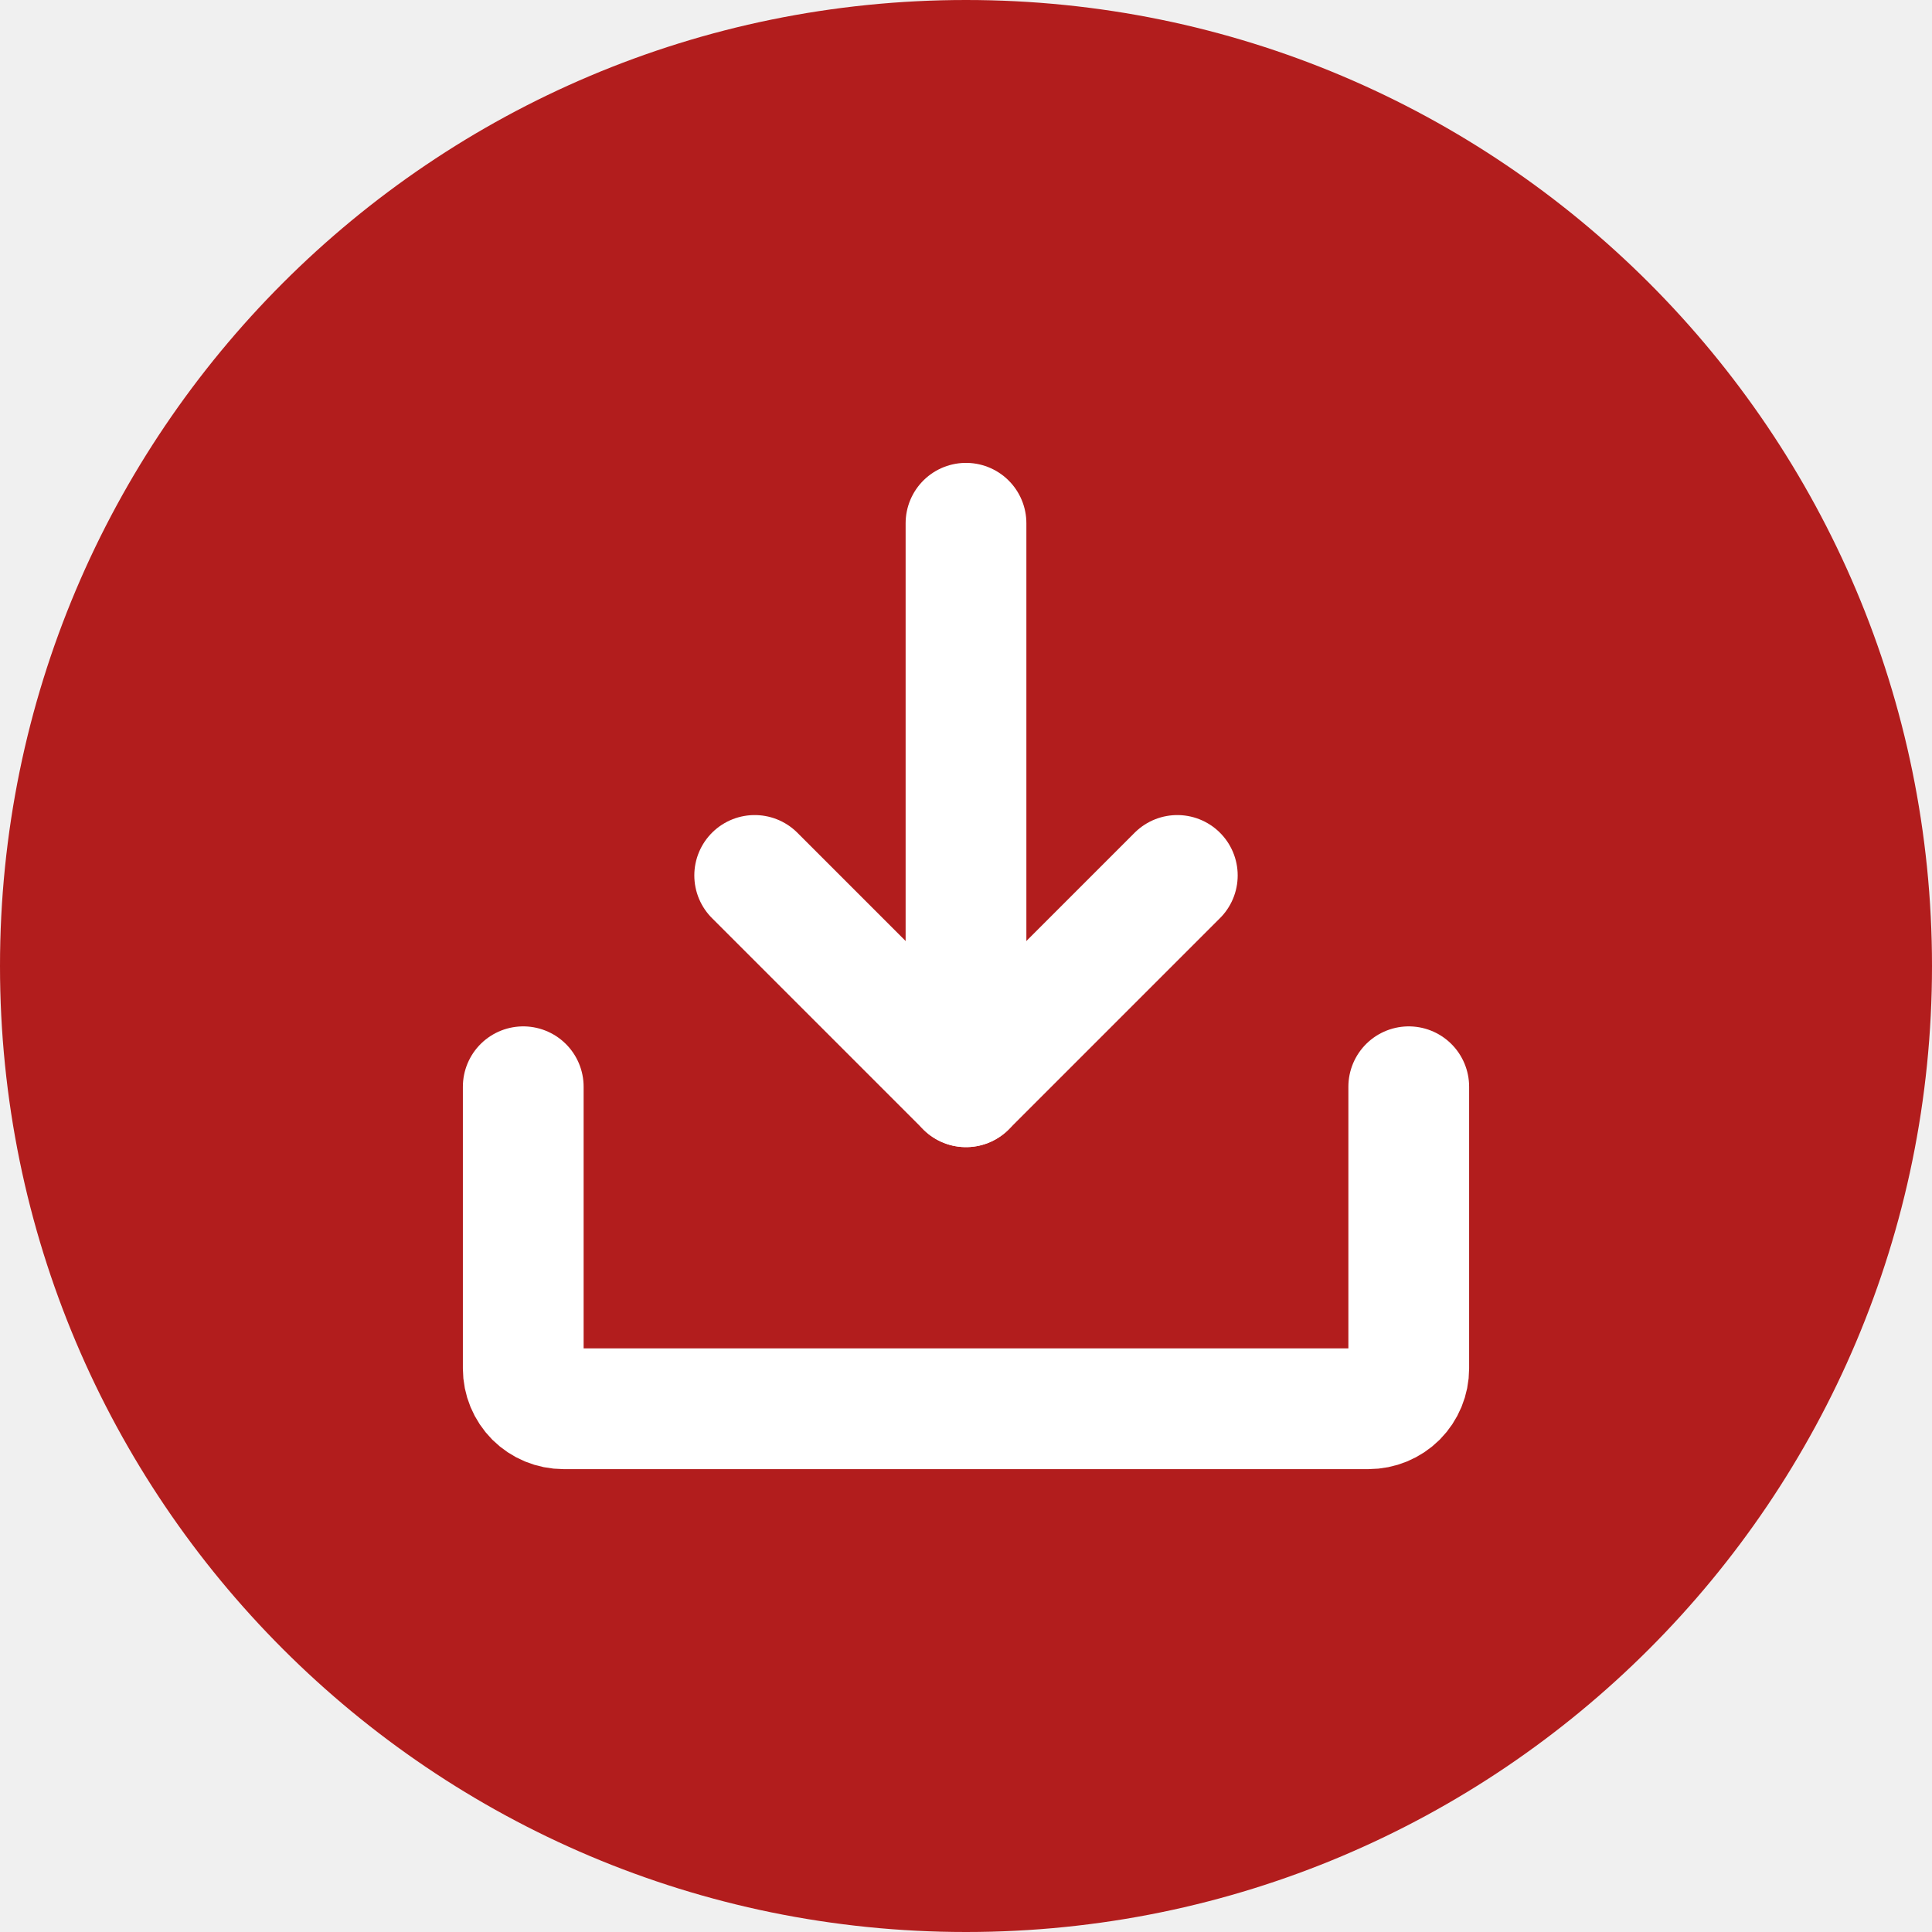
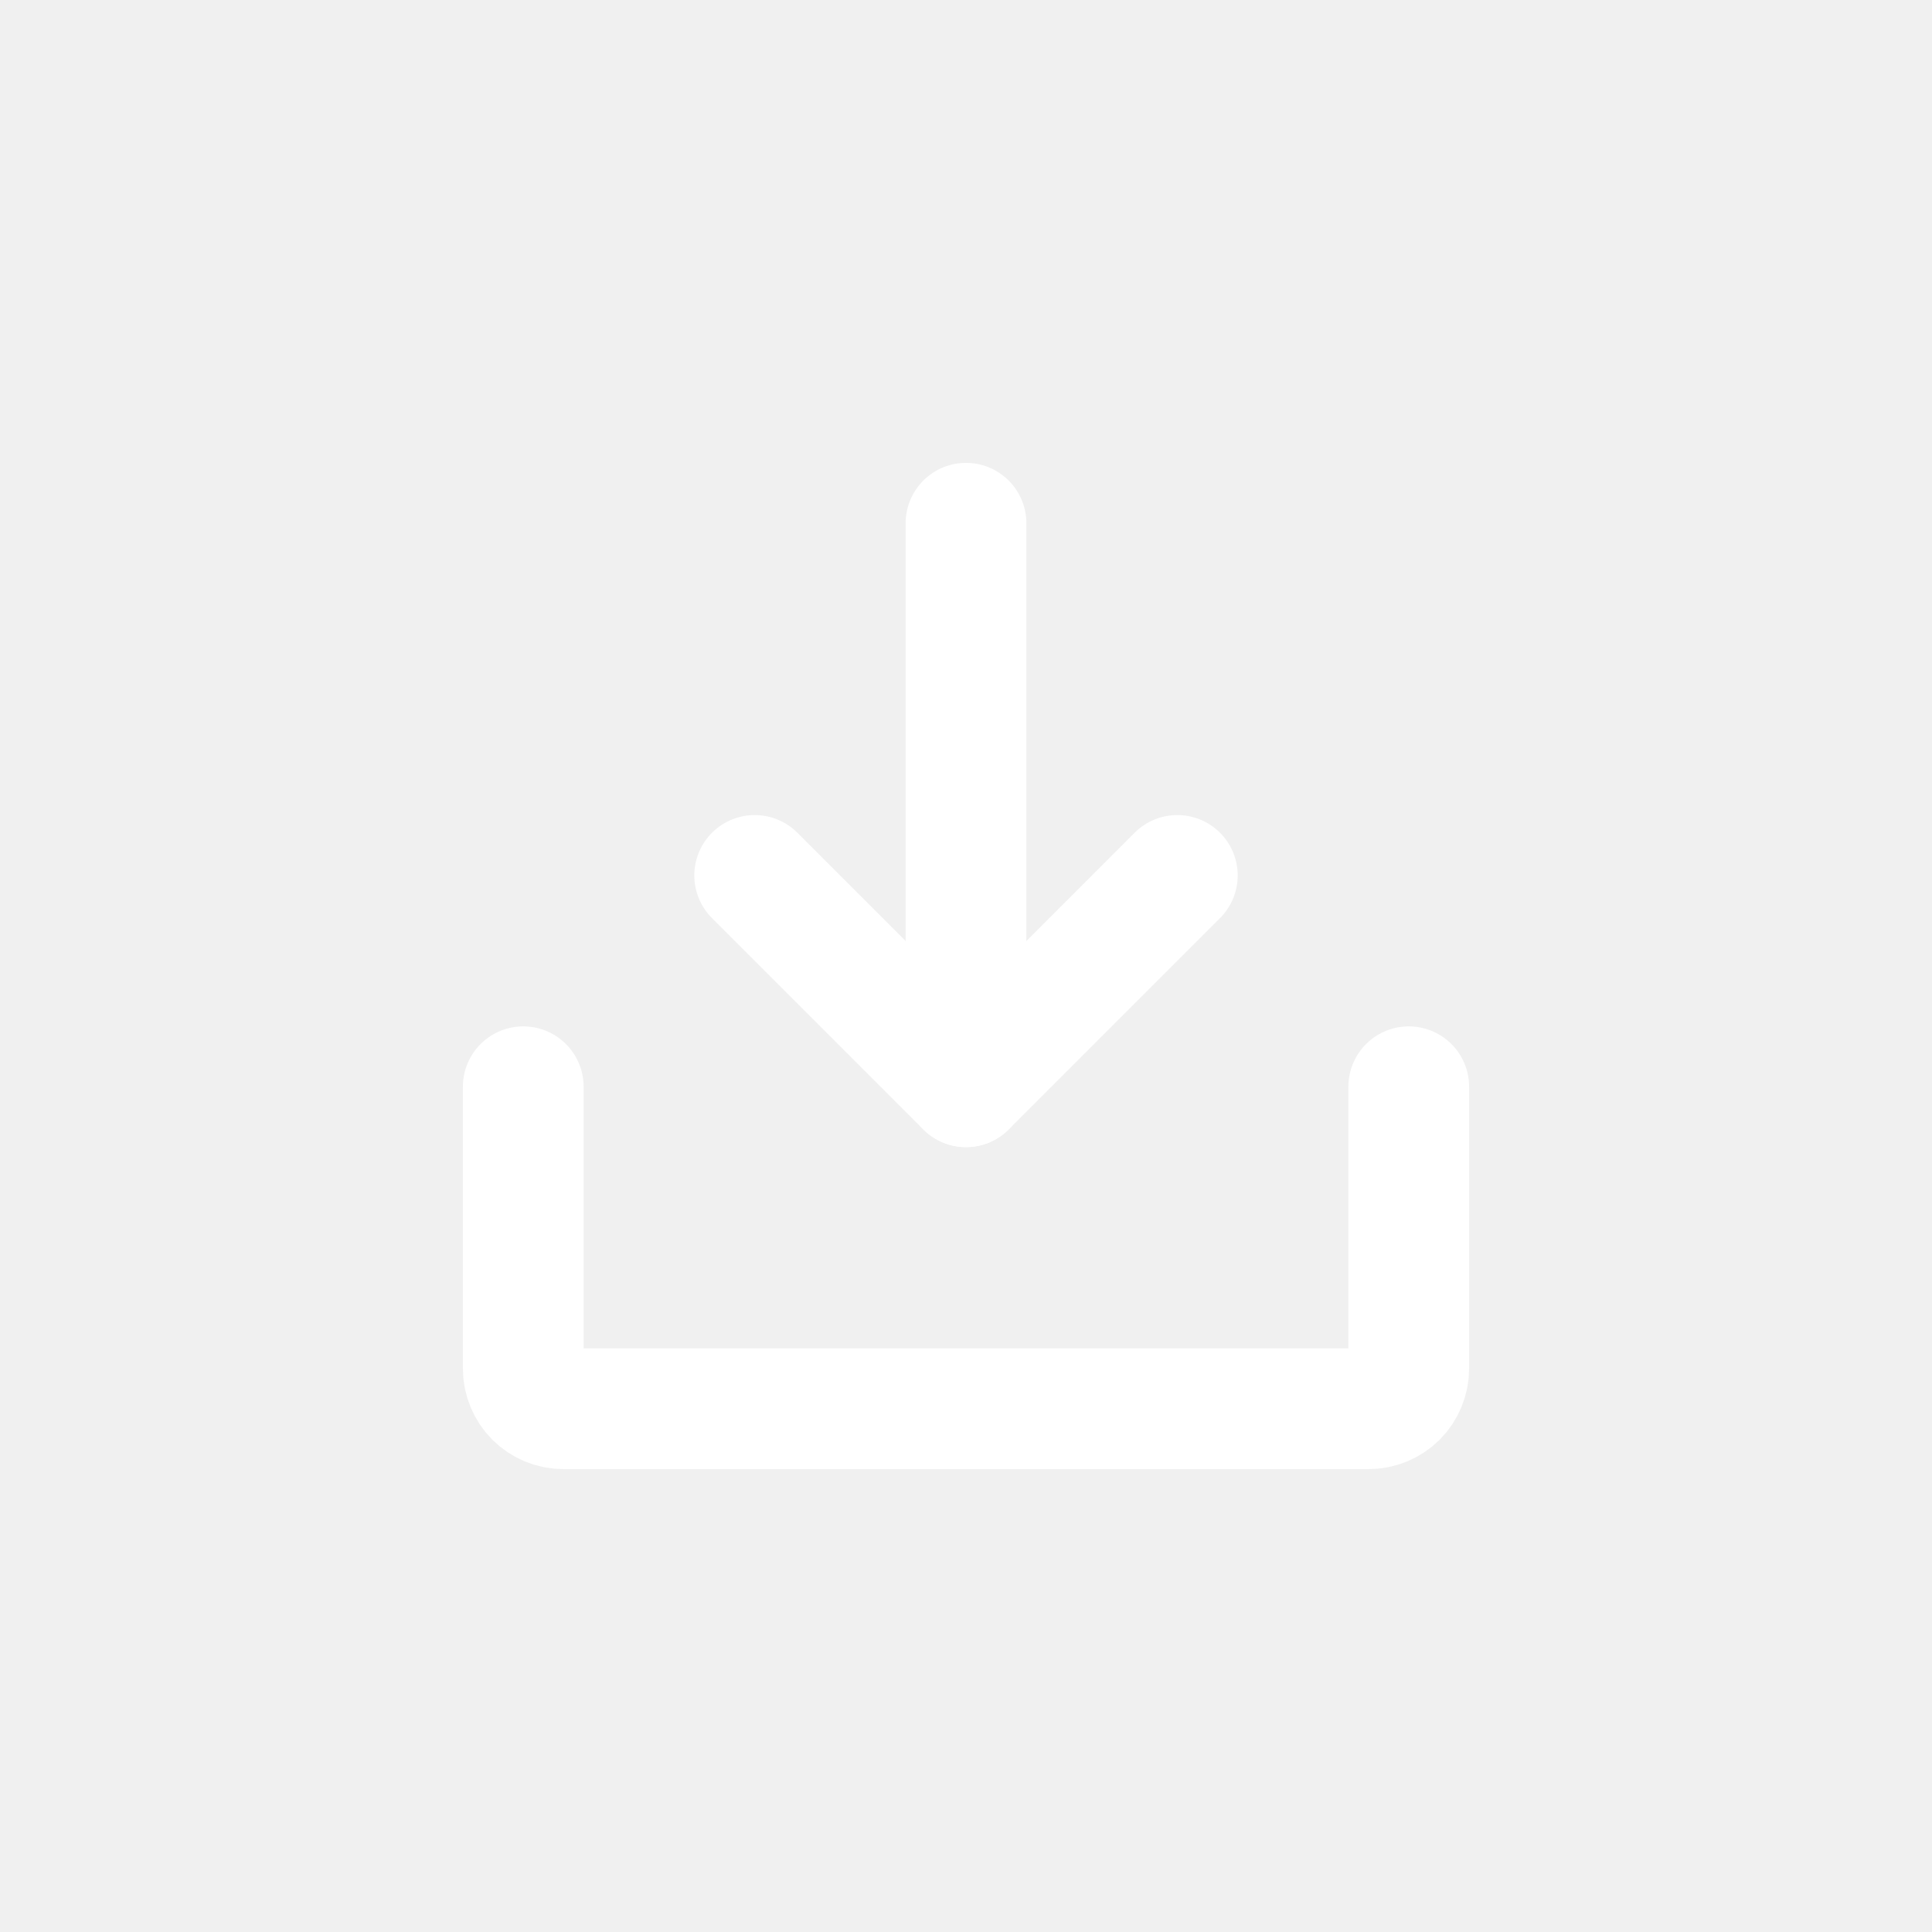
<svg xmlns="http://www.w3.org/2000/svg" width="24" height="24" viewBox="0 0 24 24" fill="none">
-   <circle cx="12" cy="12" r="12" fill="#B21D1D" />
  <path d="M9.375 10.875L12 13.5L14.625 10.875" stroke="white" stroke-width="1.5" stroke-linecap="round" stroke-linejoin="round" />
  <path d="M12 6.5V13.5" stroke="white" stroke-width="1.5" stroke-linecap="round" stroke-linejoin="round" />
  <path d="M17.5 13.5V17C17.5 17.133 17.447 17.26 17.354 17.354C17.26 17.447 17.133 17.5 17 17.5H7C6.867 17.5 6.74 17.447 6.646 17.354C6.553 17.26 6.5 17.133 6.5 17V13.5" stroke="white" stroke-width="1.5" stroke-linecap="round" stroke-linejoin="round" />
</svg>
